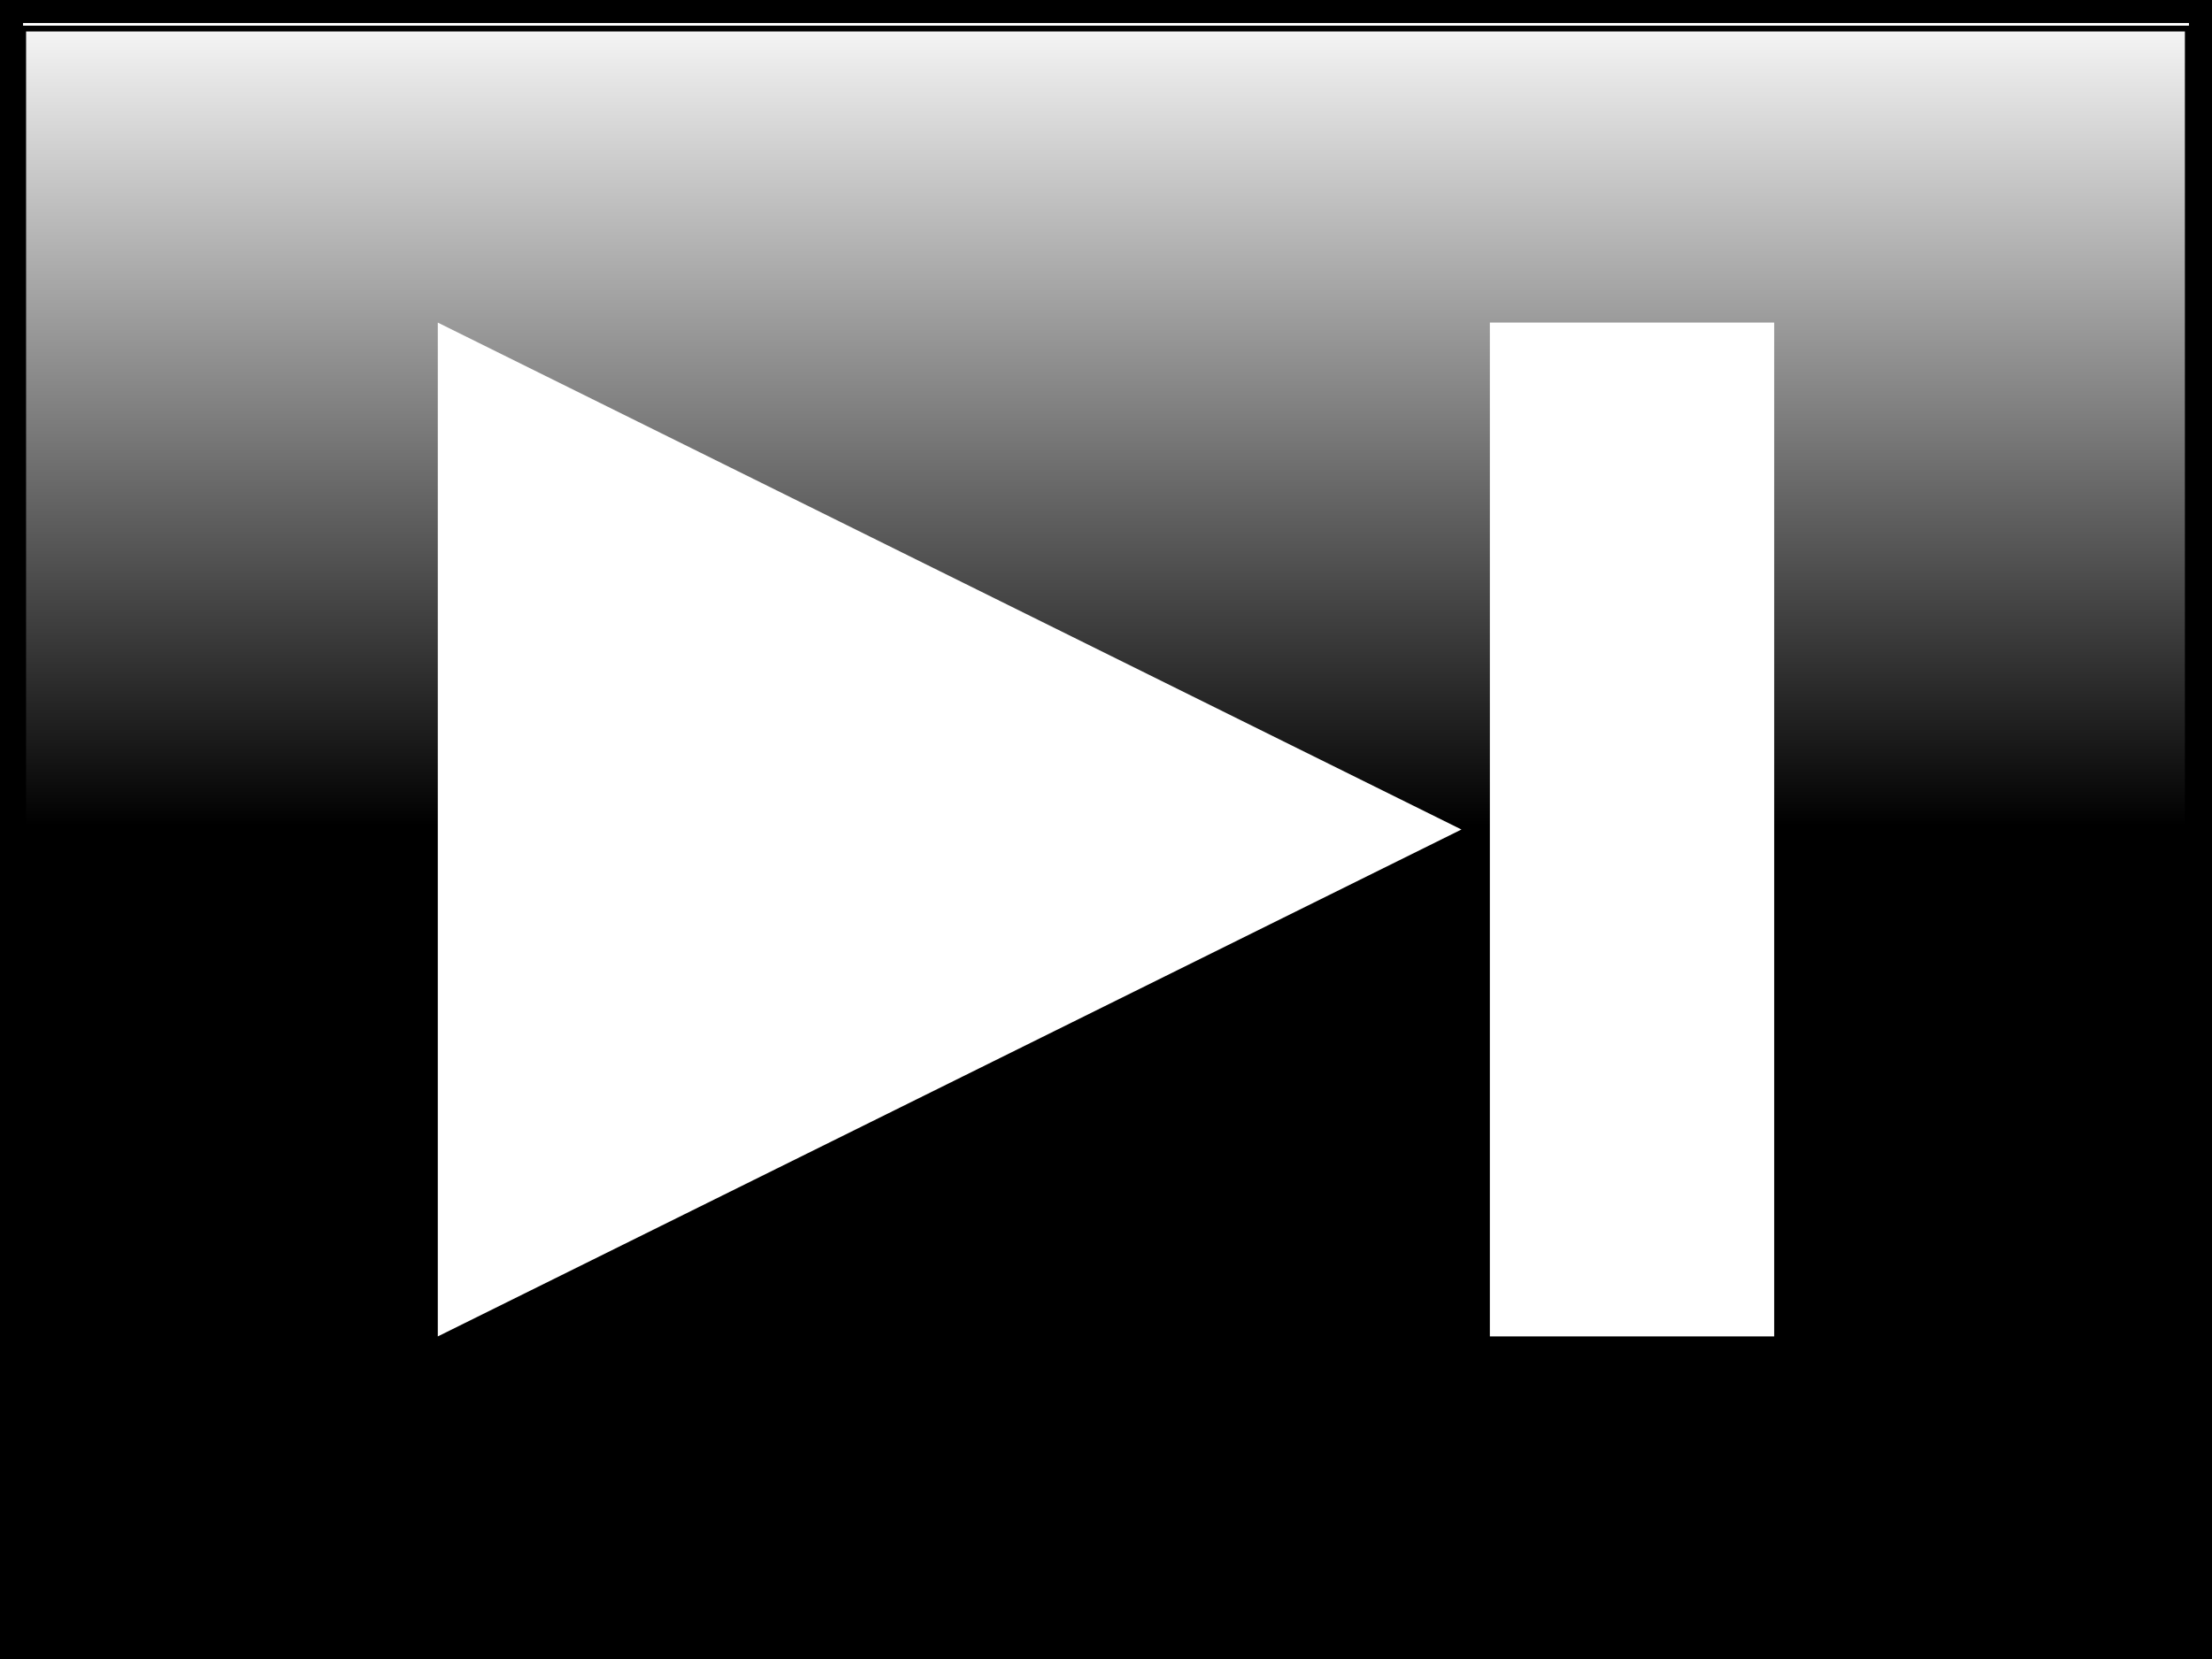
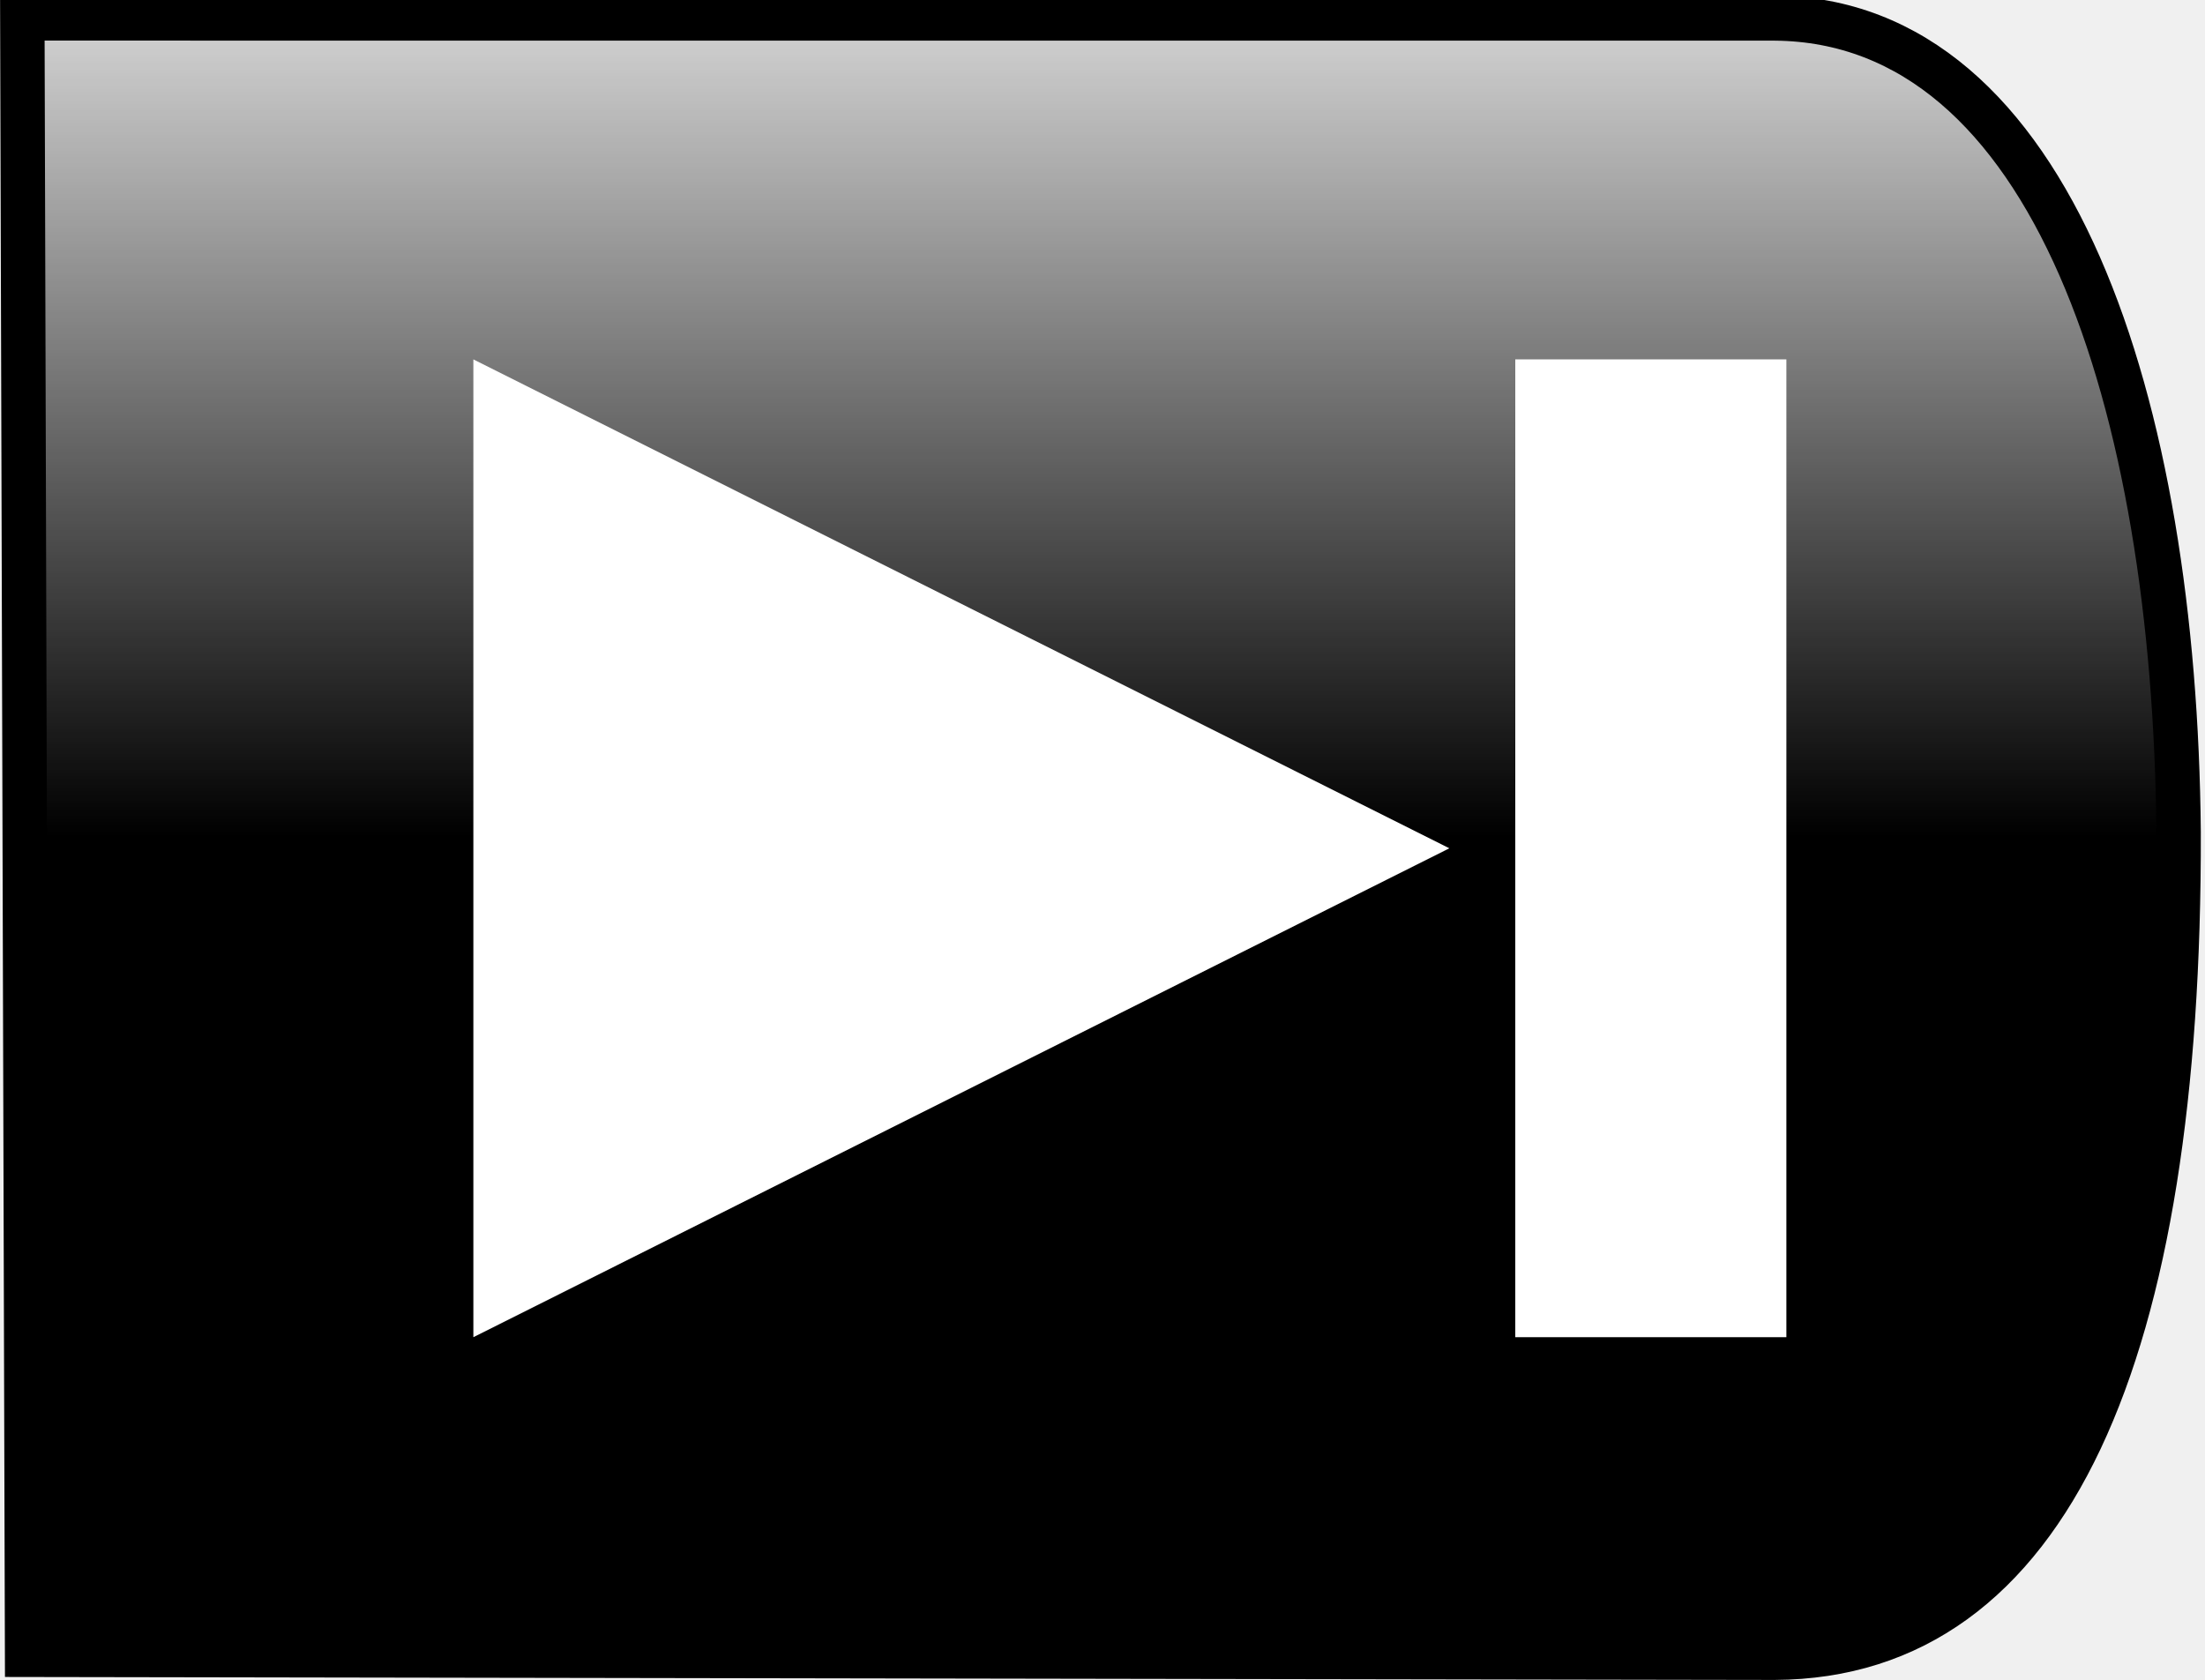
- <svg xmlns="http://www.w3.org/2000/svg" xmlns:xlink="http://www.w3.org/1999/xlink" width="48" height="36" id="svg2" version="1.1">
+ <svg xmlns="http://www.w3.org/2000/svg" xmlns:xlink="http://www.w3.org/1999/xlink" width="42" height="32" id="svg2" version="1.1">
  <defs id="defs4">
    <linearGradient id="linearGradient4190">
      <stop style="stop-color:#000000;stop-opacity:1;" offset="0" id="stop4192" />
      <stop style="stop-color:#000000;stop-opacity:0;" offset="1" id="stop4194" />
    </linearGradient>
    <linearGradient id="linearGradient3830">
      <stop style="stop-color:#e9e9e9;stop-opacity:1;" offset="0" id="stop3832" />
      <stop style="stop-color:#ffffff;stop-opacity:1;" offset="1" id="stop3834" />
    </linearGradient>
    <linearGradient id="linearGradient3830-9">
      <stop id="stop3832-8" offset="0" style="stop-color:#e9e9e9;stop-opacity:1;" />
      <stop id="stop3834-0" offset="1" style="stop-color:#ffffff;stop-opacity:1;" />
    </linearGradient>
    <linearGradient id="linearGradient3830-6">
      <stop id="stop3832-5" offset="0" style="stop-color:#e9e9e9;stop-opacity:1;" />
      <stop id="stop3834-7" offset="1" style="stop-color:#ffffff;stop-opacity:1;" />
    </linearGradient>
    <linearGradient id="linearGradient3830-1">
      <stop id="stop3832-9" offset="0" style="stop-color:#e9e9e9;stop-opacity:1;" />
      <stop id="stop3834-1" offset="1" style="stop-color:#ffffff;stop-opacity:1;" />
    </linearGradient>
    <linearGradient id="linearGradient3830-96">
      <stop id="stop3832-4" offset="0" style="stop-color:#e9e9e9;stop-opacity:1;" />
      <stop id="stop3834-8" offset="1" style="stop-color:#ffffff;stop-opacity:1;" />
    </linearGradient>
    <linearGradient id="linearGradient3830-98">
      <stop id="stop3832-41" offset="0" style="stop-color:#e9e9e9;stop-opacity:1;" />
      <stop id="stop3834-5" offset="1" style="stop-color:#ffffff;stop-opacity:1;" />
    </linearGradient>
-     <linearGradient xlink:href="#linearGradient4190" id="linearGradient4196" x1="23.057" y1="17.92" x2="23.057" y2="-0.08" gradientUnits="userSpaceOnUse" />
    <linearGradient id="linearGradient3830-91">
      <stop id="stop3832-1" offset="0" style="stop-color:#e9e9e9;stop-opacity:1;" />
      <stop id="stop3834-9" offset="1" style="stop-color:#ffffff;stop-opacity:1;" />
    </linearGradient>
    <linearGradient id="linearGradient3830-10">
      <stop id="stop3832-7" offset="0" style="stop-color:#e9e9e9;stop-opacity:1;" />
      <stop id="stop3834-4" offset="1" style="stop-color:#ffffff;stop-opacity:1;" />
    </linearGradient>
    <linearGradient id="linearGradient3830-1-7">
      <stop style="stop-color:#e9e9e9;stop-opacity:1;" offset="0" id="stop3832-9-4" />
      <stop style="stop-color:#ffffff;stop-opacity:1;" offset="1" id="stop3834-1-8" />
    </linearGradient>
    <linearGradient id="linearGradient3830-6-8">
      <stop style="stop-color:#e9e9e9;stop-opacity:1;" offset="0" id="stop3832-5-6" />
      <stop style="stop-color:#ffffff;stop-opacity:1;" offset="1" id="stop3834-7-1" />
    </linearGradient>
    <linearGradient id="linearGradient3830-9-9">
      <stop style="stop-color:#e9e9e9;stop-opacity:1;" offset="0" id="stop3832-8-4" />
      <stop style="stop-color:#ffffff;stop-opacity:1;" offset="1" id="stop3834-0-2" />
    </linearGradient>
    <linearGradient id="linearGradient3830-12">
      <stop id="stop3832-85" offset="0" style="stop-color:#e9e9e9;stop-opacity:1;" />
      <stop id="stop3834-52" offset="1" style="stop-color:#ffffff;stop-opacity:1;" />
    </linearGradient>
+     <linearGradient xlink:href="#linearGradient4190" id="linearGradient3817" x1="20.057" y1="16" x2="20.057" y2="0.92" gradientUnits="userSpaceOnUse" />
+     <linearGradient xlink:href="#linearGradient4190" id="linearGradient3827" x1="1.007" y1="16.039" x2="41.167" y2="16.039" gradientUnits="userSpaceOnUse" />
+     <linearGradient xlink:href="#linearGradient4190" id="linearGradient3855" gradientUnits="userSpaceOnUse" x1="20.271" y1="15.819" x2="20.271" y2="1.254" gradientTransform="matrix(0.9651524,0,0,1.001685,-29.19476,1006.399)" />
+     <linearGradient xlink:href="#linearGradient4190-2" id="linearGradient3855-7" gradientUnits="userSpaceOnUse" x1="20.271" y1="15.819" x2="20.271" y2="1.254" gradientTransform="matrix(0.9651524,0,0,1.001685,-29.19476,1006.399)" />
+     <linearGradient id="linearGradient4190-2">
+       <stop style="stop-color:#000000;stop-opacity:1;" offset="0" id="stop4192-6" />
+       <stop style="stop-color:#000000;stop-opacity:0;" offset="1" id="stop4194-5" />
+     </linearGradient>
+     <linearGradient xlink:href="#linearGradient4190-4" id="linearGradient3855-1" gradientUnits="userSpaceOnUse" x1="20.271" y1="15.819" x2="20.271" y2="1.254" gradientTransform="matrix(0.9651524,0,0,1.001685,-29.19476,1006.399)" />
+     <linearGradient id="linearGradient4190-4">
+       <stop style="stop-color:#000000;stop-opacity:1;" offset="0" id="stop4192-8" />
+       <stop style="stop-color:#000000;stop-opacity:0;" offset="1" id="stop4194-59" />
+     </linearGradient>
  </defs>
-   <g id="layer1" transform="translate(0.0574176,-1016.442)">
+   <g id="layer1" transform="translate(0.0574176,-1020.442)">
    <g id="layer1-0" transform="translate(7.880082,13.37945)" style="fill:#ff0000">
      <g transform="translate(41.52864,4.392373)" id="layer1-1" style="fill:#ff0000" />
      <g transform="translate(28.35312,-1.688067)" id="layer1-8" style="fill:#b3b3b3">
        <g transform="translate(-7.490485,3.030458)" id="layer1-13" style="fill:#cccccc">
-           <rect style="fill:#ffffff;fill-opacity:1;stroke:#000000;stroke-width:1;stroke-linejoin:miter;stroke-miterlimit:4;stroke-dasharray:none" id="rect4118" width="48" height="36" x="-28.8" y="1001.72" />
-           <path style="fill:url(#linearGradient4196);fill-opacity:1;stroke:#000000;stroke-width:0.126;stroke-linejoin:miter;stroke-miterlimit:4;stroke-dasharray:none" d="m 0.503,18.045 0,-17.425 23.486,0 23.486,0 0,17.425 0,17.425 -23.486,0 -23.486,0 0,-17.425 z" id="path4188" transform="translate(-28.80014,1001.72)" />
-           <g transform="translate(-1.136422,4.356283)" id="layer1-05">
-             <rect transform="translate(0,1004.362)" y="-22.079" x="-28.032" height="3.03" width="2.273" id="rect3857" style="fill:#ffffff;fill-opacity:1;stroke:#ffffff;stroke-width:2;stroke-linejoin:round;stroke-miterlimit:4;stroke-dasharray:none" />
-             <g transform="translate(-18.16372,-25.99846)" id="layer1-4">
-               <g style="fill:#ff0000" transform="translate(7.880082,13.37945)" id="layer1-0-6">
-                 <path style="fill:#ffffff;stroke:#b3b3b3;stroke-width:0;stroke-linecap:butt;stroke-linejoin:miter;stroke-miterlimit:4;stroke-opacity:1;stroke-dasharray:none" d="m -7.88,1016.983 22.213,11 -22.213,11 z" id="path2996" />
-                 <g style="fill:#ff0000" id="layer1-1-3" transform="translate(41.52864,4.392373)" />
-                 <g style="fill:#ffffff" id="layer1-2" transform="matrix(0.6170213,0,0,0.6111095,12.48162,396.4853)">
-                   <rect style="fill:#ffffff;fill-opacity:1;stroke:#b3b3b3;stroke-width:0;stroke-linejoin:miter;stroke-miterlimit:4;stroke-dasharray:none" id="rect3899-3" width="10" height="36" x="4" y="1015.362" />
+           <g style="fill:#cccccc" id="g3911-4" transform="translate(10.73287,-10.92227)" />
+           <g id="g3911" transform="matrix(-1.021763,0,0,1.034844,-16.15232,-36.21229)">
+             <path id="rect4118" d="m 11.962,1007.183 -0.089,30.124 -32.578,0.054 c -5.142,-0.028 -7.554,-5.62 -7.53,-15.193 0.07,-7.851 2.343,-14.945 7.53,-14.984 z" style="fill-opacity:1;stroke:#000000;stroke-width:0.828;stroke-linejoin:miter;stroke-miterlimit:4" />
+             <path id="path3819" d="m -21.891,1037.547 c -1.141,-0.174 -2.422,-0.884 -3.159,-1.752 -1.937,-2.281 -2.964,-6.204 -3.097,-11.84 -0.112,-4.727 0.416,-8.634 1.575,-11.665 0.856,-2.235 2.247,-3.962 3.698,-4.589 0.932,-0.402 -0.254,-0.377 17.31,-0.378 l 17.559,0.134 -0.086,15.015 -0.003,14.792 -11.803,0.31 c -12.991,0.052 -21.543,0.043 -21.994,-0.026 l 0,0 z" style="fill:url(#linearGradient3855);fill-opacity:1;stroke:#000000;stroke-width:0.062;stroke-linejoin:miter;stroke-miterlimit:4;stroke-dasharray:none" />
+             <g id="layer1-05" transform="matrix(0.9553542,0,0,0.945957,-0.0332498,58.41)">
+               <g id="layer1-4" transform="matrix(-0.8573551,0,0,0.8649223,5.775019,116.6672)">
+                 <g id="layer1-0-6" transform="translate(-20.69174,14.83933)" style="fill:#ff0000">
+                   <path id="path2996" d="m 23.048,1017.567 22.213,11 -22.213,11 z" style="fill:#ffffff;stroke:#b3b3b3;stroke-width:0;stroke-linecap:butt;stroke-linejoin:miter;stroke-miterlimit:4;stroke-opacity:1;stroke-dasharray:none" />
+                   <g transform="translate(41.52864,4.392373)" id="layer1-1-3" style="fill:#ff0000" />
+                   <g transform="matrix(0.6170213,0,0,0.6111095,12.48162,396.4853)" id="layer1-2" style="fill:#ffffff">
+                     <rect y="1016.318" x="55.557" height="36" width="10" id="rect3899-3" style="fill:#ffffff;fill-opacity:1;stroke:#b3b3b3;stroke-width:0;stroke-linejoin:miter;stroke-miterlimit:4;stroke-dasharray:none" />
+                   </g>
                </g>
              </g>
            </g>
          </g>
        </g>
      </g>
    </g>
  </g>
</svg>
